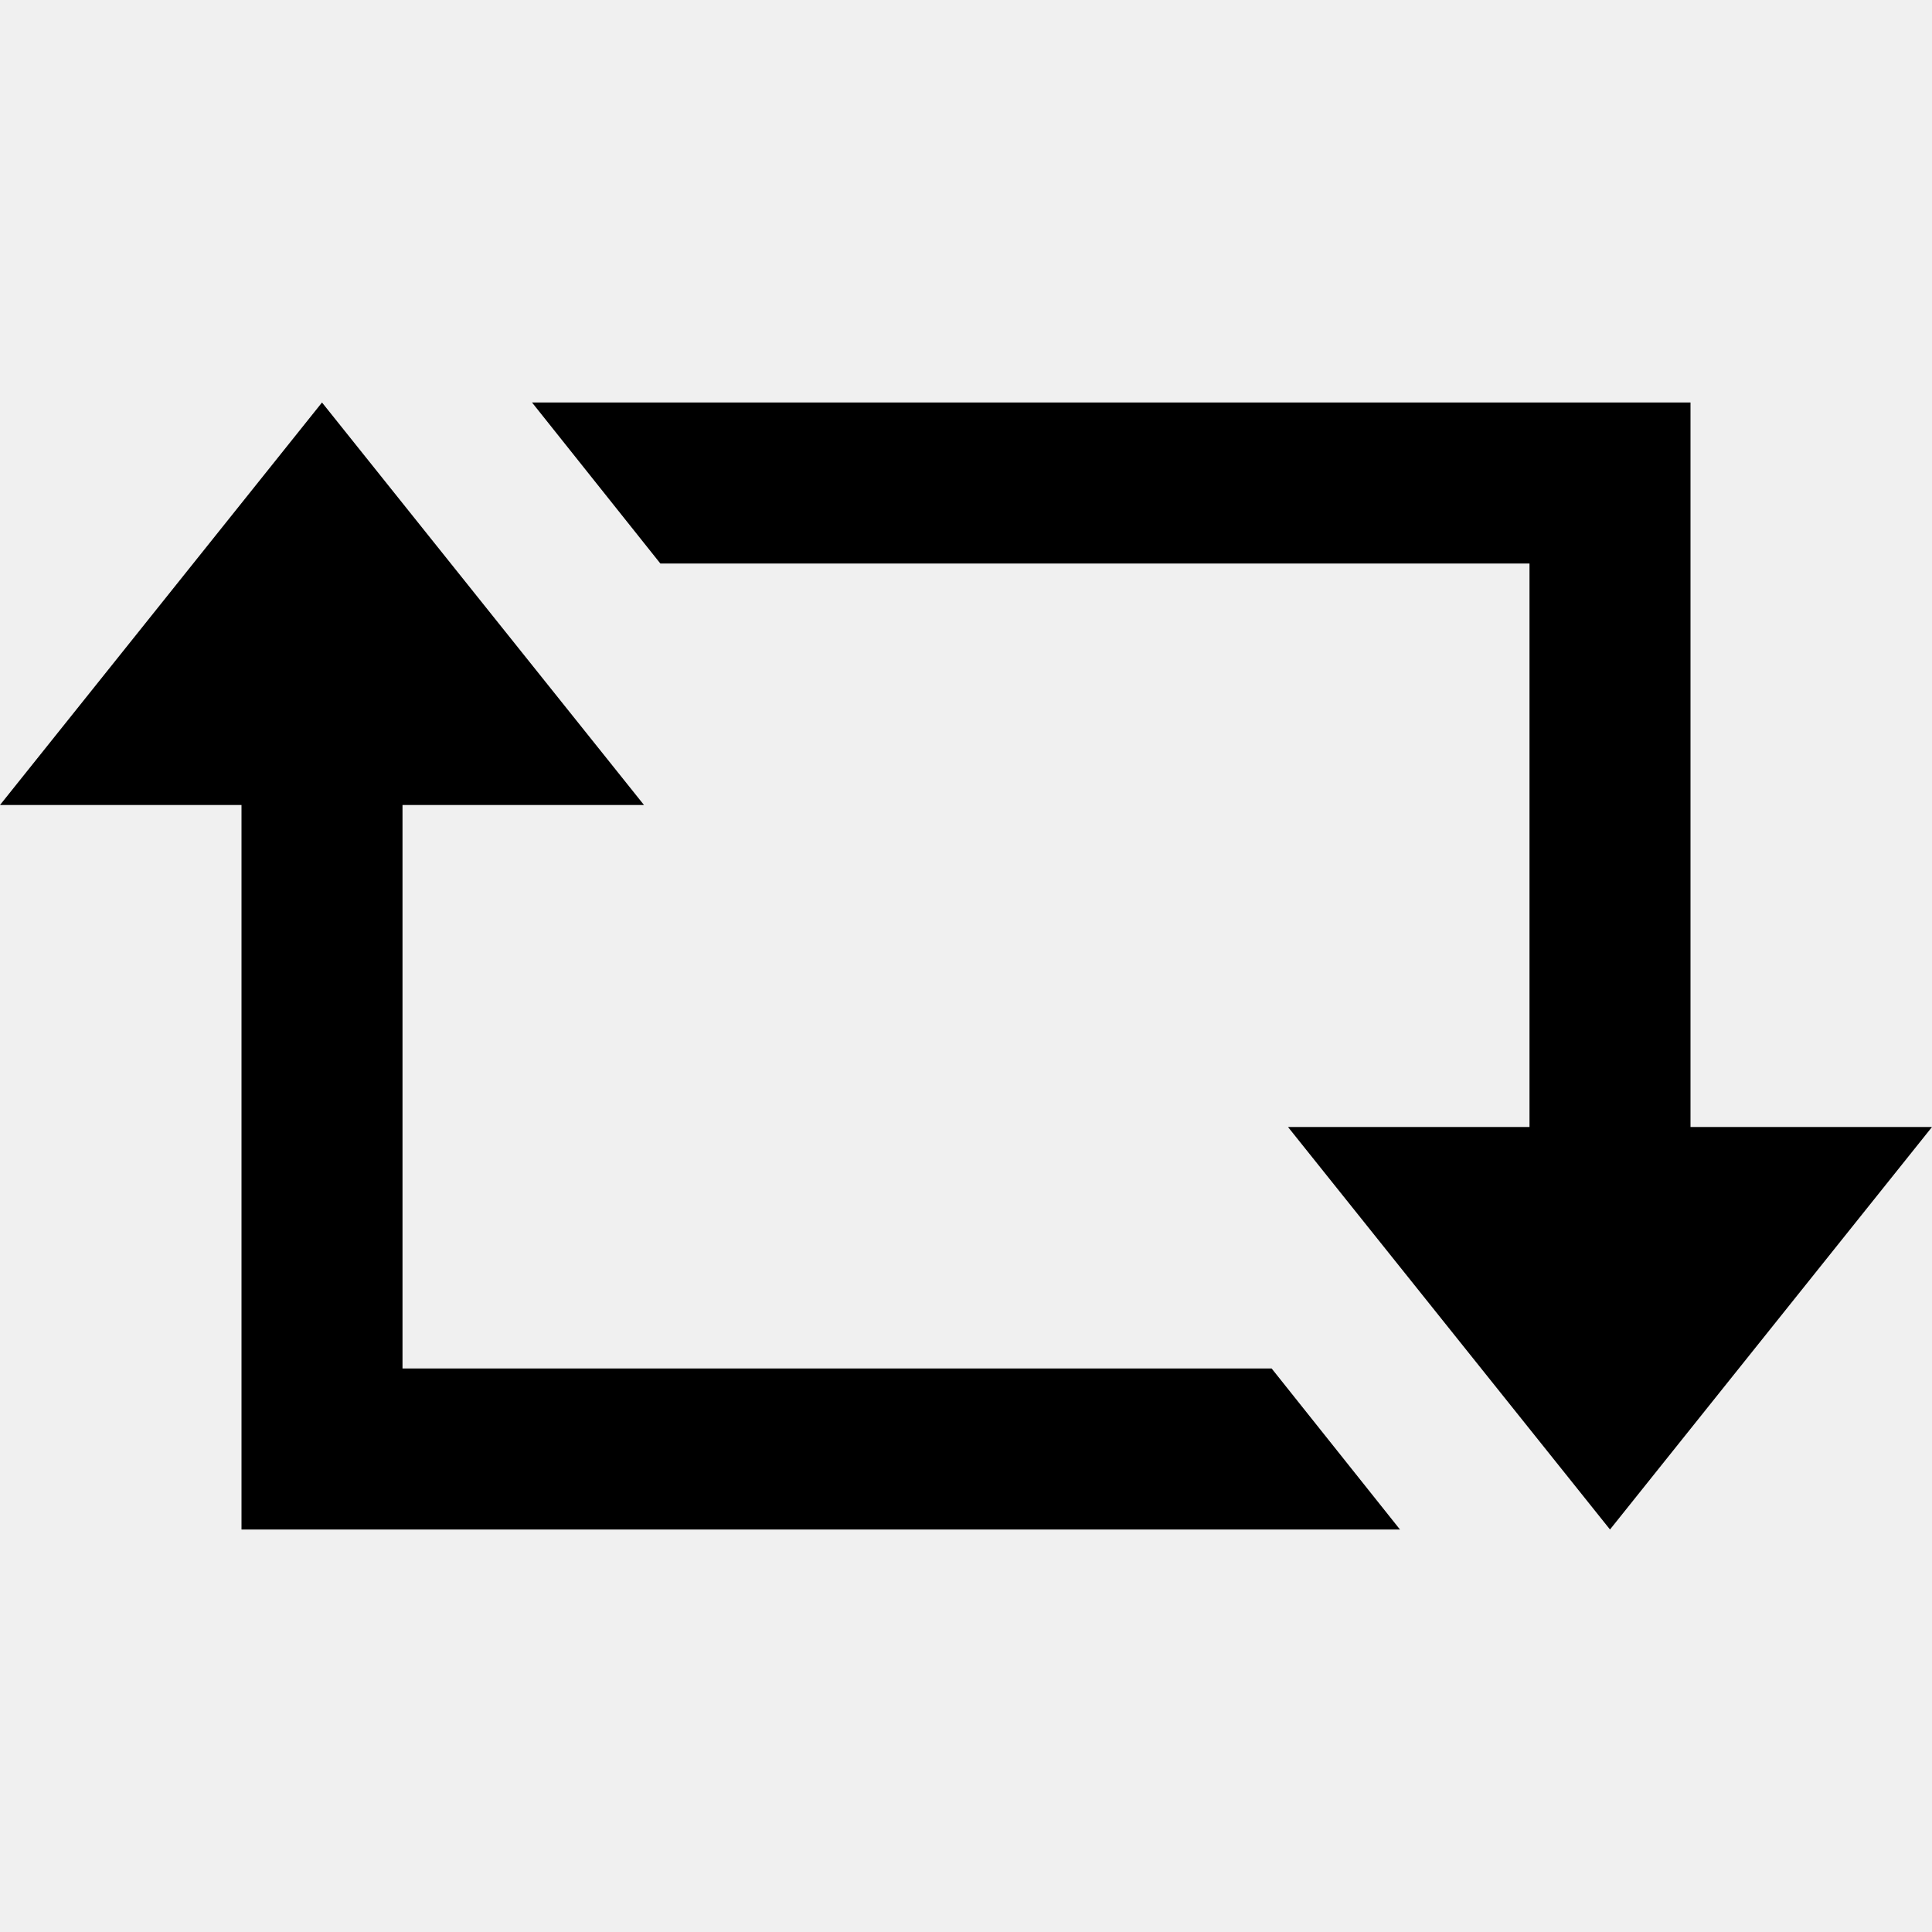
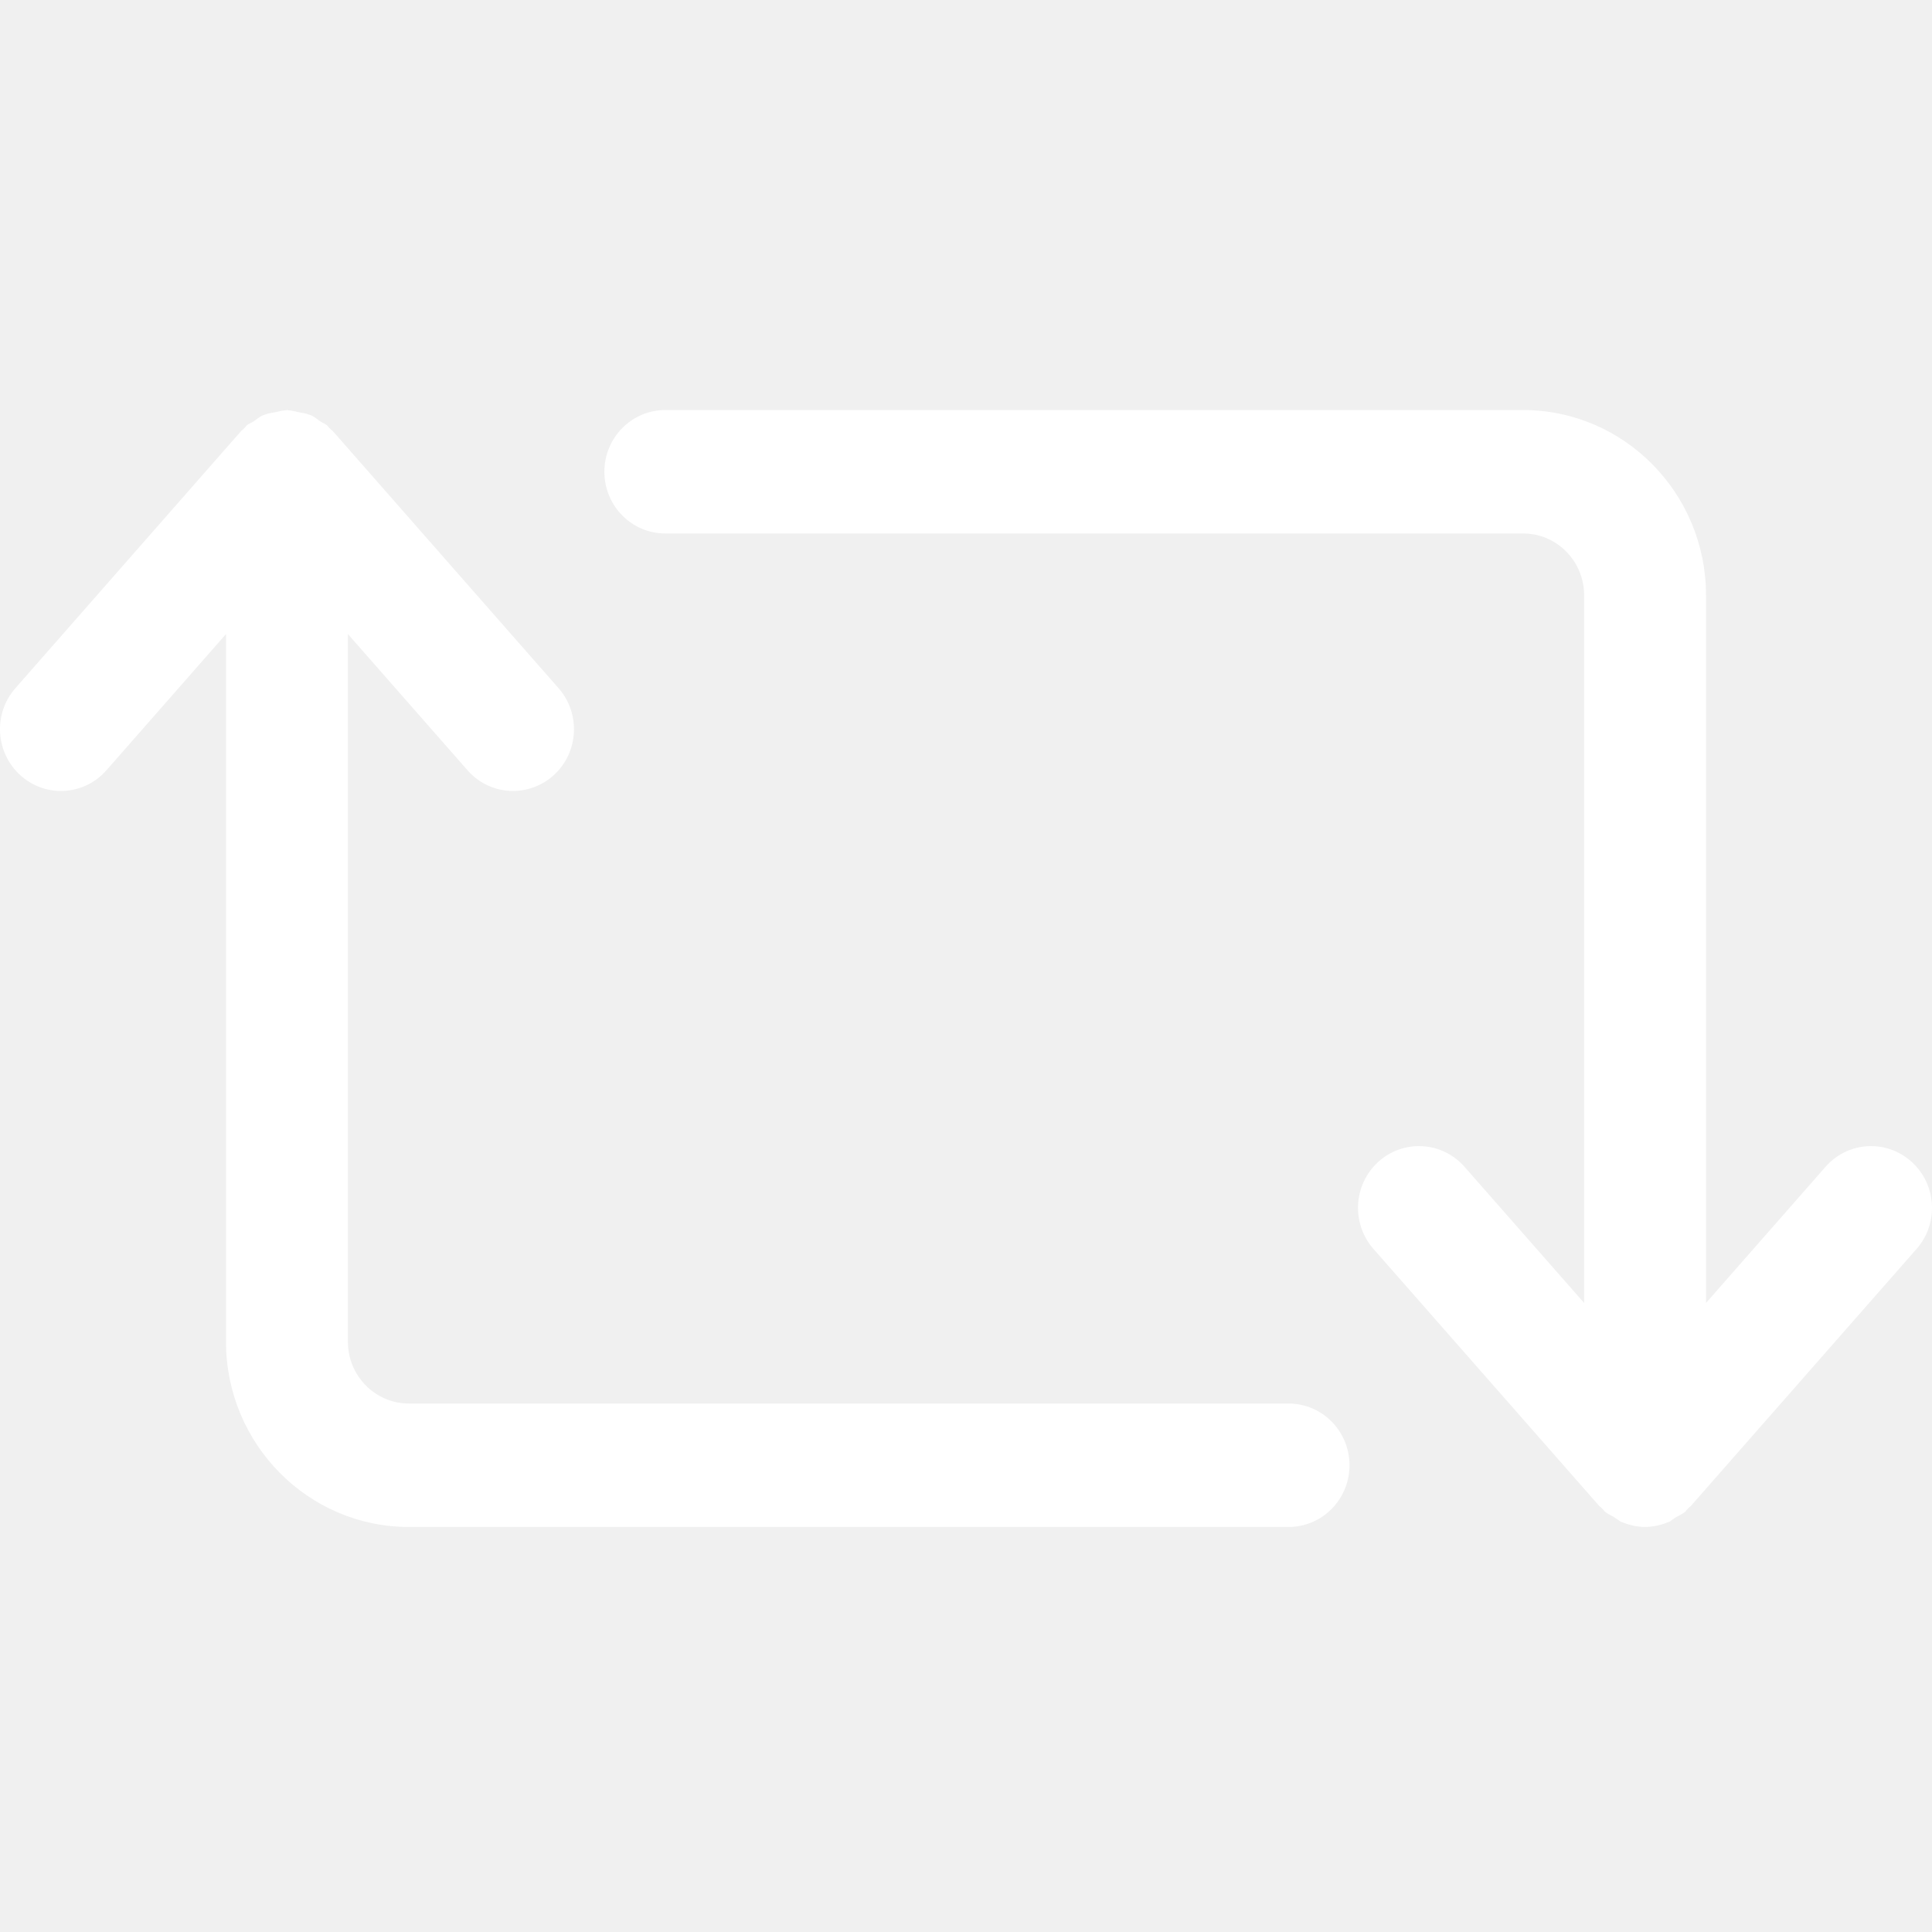
- <svg xmlns="http://www.w3.org/2000/svg" width="24" height="24" viewBox="0 0 24 24">
-   <path d="M5 10v7h10.797l1.594 2h-14.391v-9h-3l4-5 4 5h-3zm14 4v-7h-10.797l-1.594-2h14.391v9h3l-4 5-4-5h3z" />
+ <svg xmlns="http://www.w3.org/2000/svg" width="512px" version="1.1" height="512px" viewBox="0 0 64 64" enable-background="new 0 0 64 64" class="">
+   <g>
+     <g>
+       <g fill="#1D1D1B">
+         <path d="m15.486,25.515c0.398,0.454 0.952,0.687 1.507,0.687 0.478,0 0.958-0.172 1.345-0.518 0.832-0.75 0.906-2.043 0.165-2.887l-7.488-8.528c-0.014-0.015-0.032-0.021-0.046-0.034-0.029-0.031-0.057-0.06-0.088-0.088-0.016-0.015-0.02-0.033-0.035-0.047-0.073-0.066-0.163-0.09-0.241-0.144-0.093-0.062-0.177-0.142-0.275-0.187-0.037-0.018-0.075-0.027-0.112-0.041-0.108-0.041-0.219-0.052-0.331-0.074-0.108-0.021-0.211-0.057-0.323-0.06-0.021-0.001-0.038-0.012-0.058-0.012s-0.037,0.011-0.058,0.012c-0.112,0.003-0.217,0.038-0.327,0.06-0.112,0.022-0.221,0.033-0.327,0.074-0.037,0.014-0.074,0.023-0.11,0.041-0.101,0.045-0.184,0.124-0.278,0.187-0.08,0.054-0.171,0.078-0.244,0.144-0.016,0.015-0.02,0.034-0.035,0.049-0.03,0.027-0.058,0.056-0.085,0.086-0.014,0.014-0.031,0.02-0.046,0.034l-7.486,8.528c-0.741,0.844-0.666,2.137 0.168,2.887 0.385,0.346 0.863,0.518 1.34,0.518 0.557,0 1.11-0.232 1.509-0.687l3.96-4.511v23.445c0,3.383 2.717,6.134 6.058,6.134h29.14c1.115,0 2.019-0.915 2.019-2.044 0-1.13-0.903-2.045-2.019-2.045h-29.14c-1.115,0-2.02-0.918-2.02-2.045v-23.445l3.961,4.511z" data-original="#000000" class="active-path" data-old_color="#ffffff" fill="#ffffff" />
+         <path d="m60.473,38.652l-3.959,4.51v-23.445c0-3.383-2.718-6.134-6.058-6.134h-28.415c-1.117,0-2.02,0.915-2.02,2.044 0,1.13 0.902,2.045 2.02,2.045h28.415c1.115,0 2.02,0.918 2.02,2.045v23.445l-3.962-4.51c-0.742-0.844-2.016-0.92-2.852-0.168-0.832,0.75-0.906,2.043-0.166,2.886l7.489,8.527c0.012,0.015 0.032,0.019 0.044,0.032 0.029,0.032 0.059,0.062 0.09,0.092 0.014,0.013 0.02,0.031 0.035,0.045 0.095,0.084 0.206,0.125 0.309,0.189 0.033,0.021 0.062,0.048 0.1,0.066 0.047,0.025 0.085,0.07 0.134,0.092 0.018,0.008 0.037,0.01 0.055,0.018 0.241,0.096 0.49,0.151 0.744,0.151 0.251,0 0.504-0.055 0.743-0.151 0.018-0.008 0.037-0.01 0.056-0.018 0.049-0.021 0.086-0.065 0.131-0.09 0.033-0.019 0.059-0.044 0.091-0.062 0.109-0.064 0.226-0.109 0.321-0.195 0.016-0.015 0.02-0.034 0.035-0.049 0.03-0.028 0.058-0.058 0.087-0.088 0.012-0.014 0.031-0.018 0.043-0.032l7.488-8.527c0.74-0.843 0.665-2.136-0.169-2.886-0.835-0.752-2.11-0.675-2.849,0.168z" data-original="#000000" class="active-path" data-old_color="#ffffff" fill="#ffffff" />
+       </g>
+     </g>
+   </g>
</svg>
